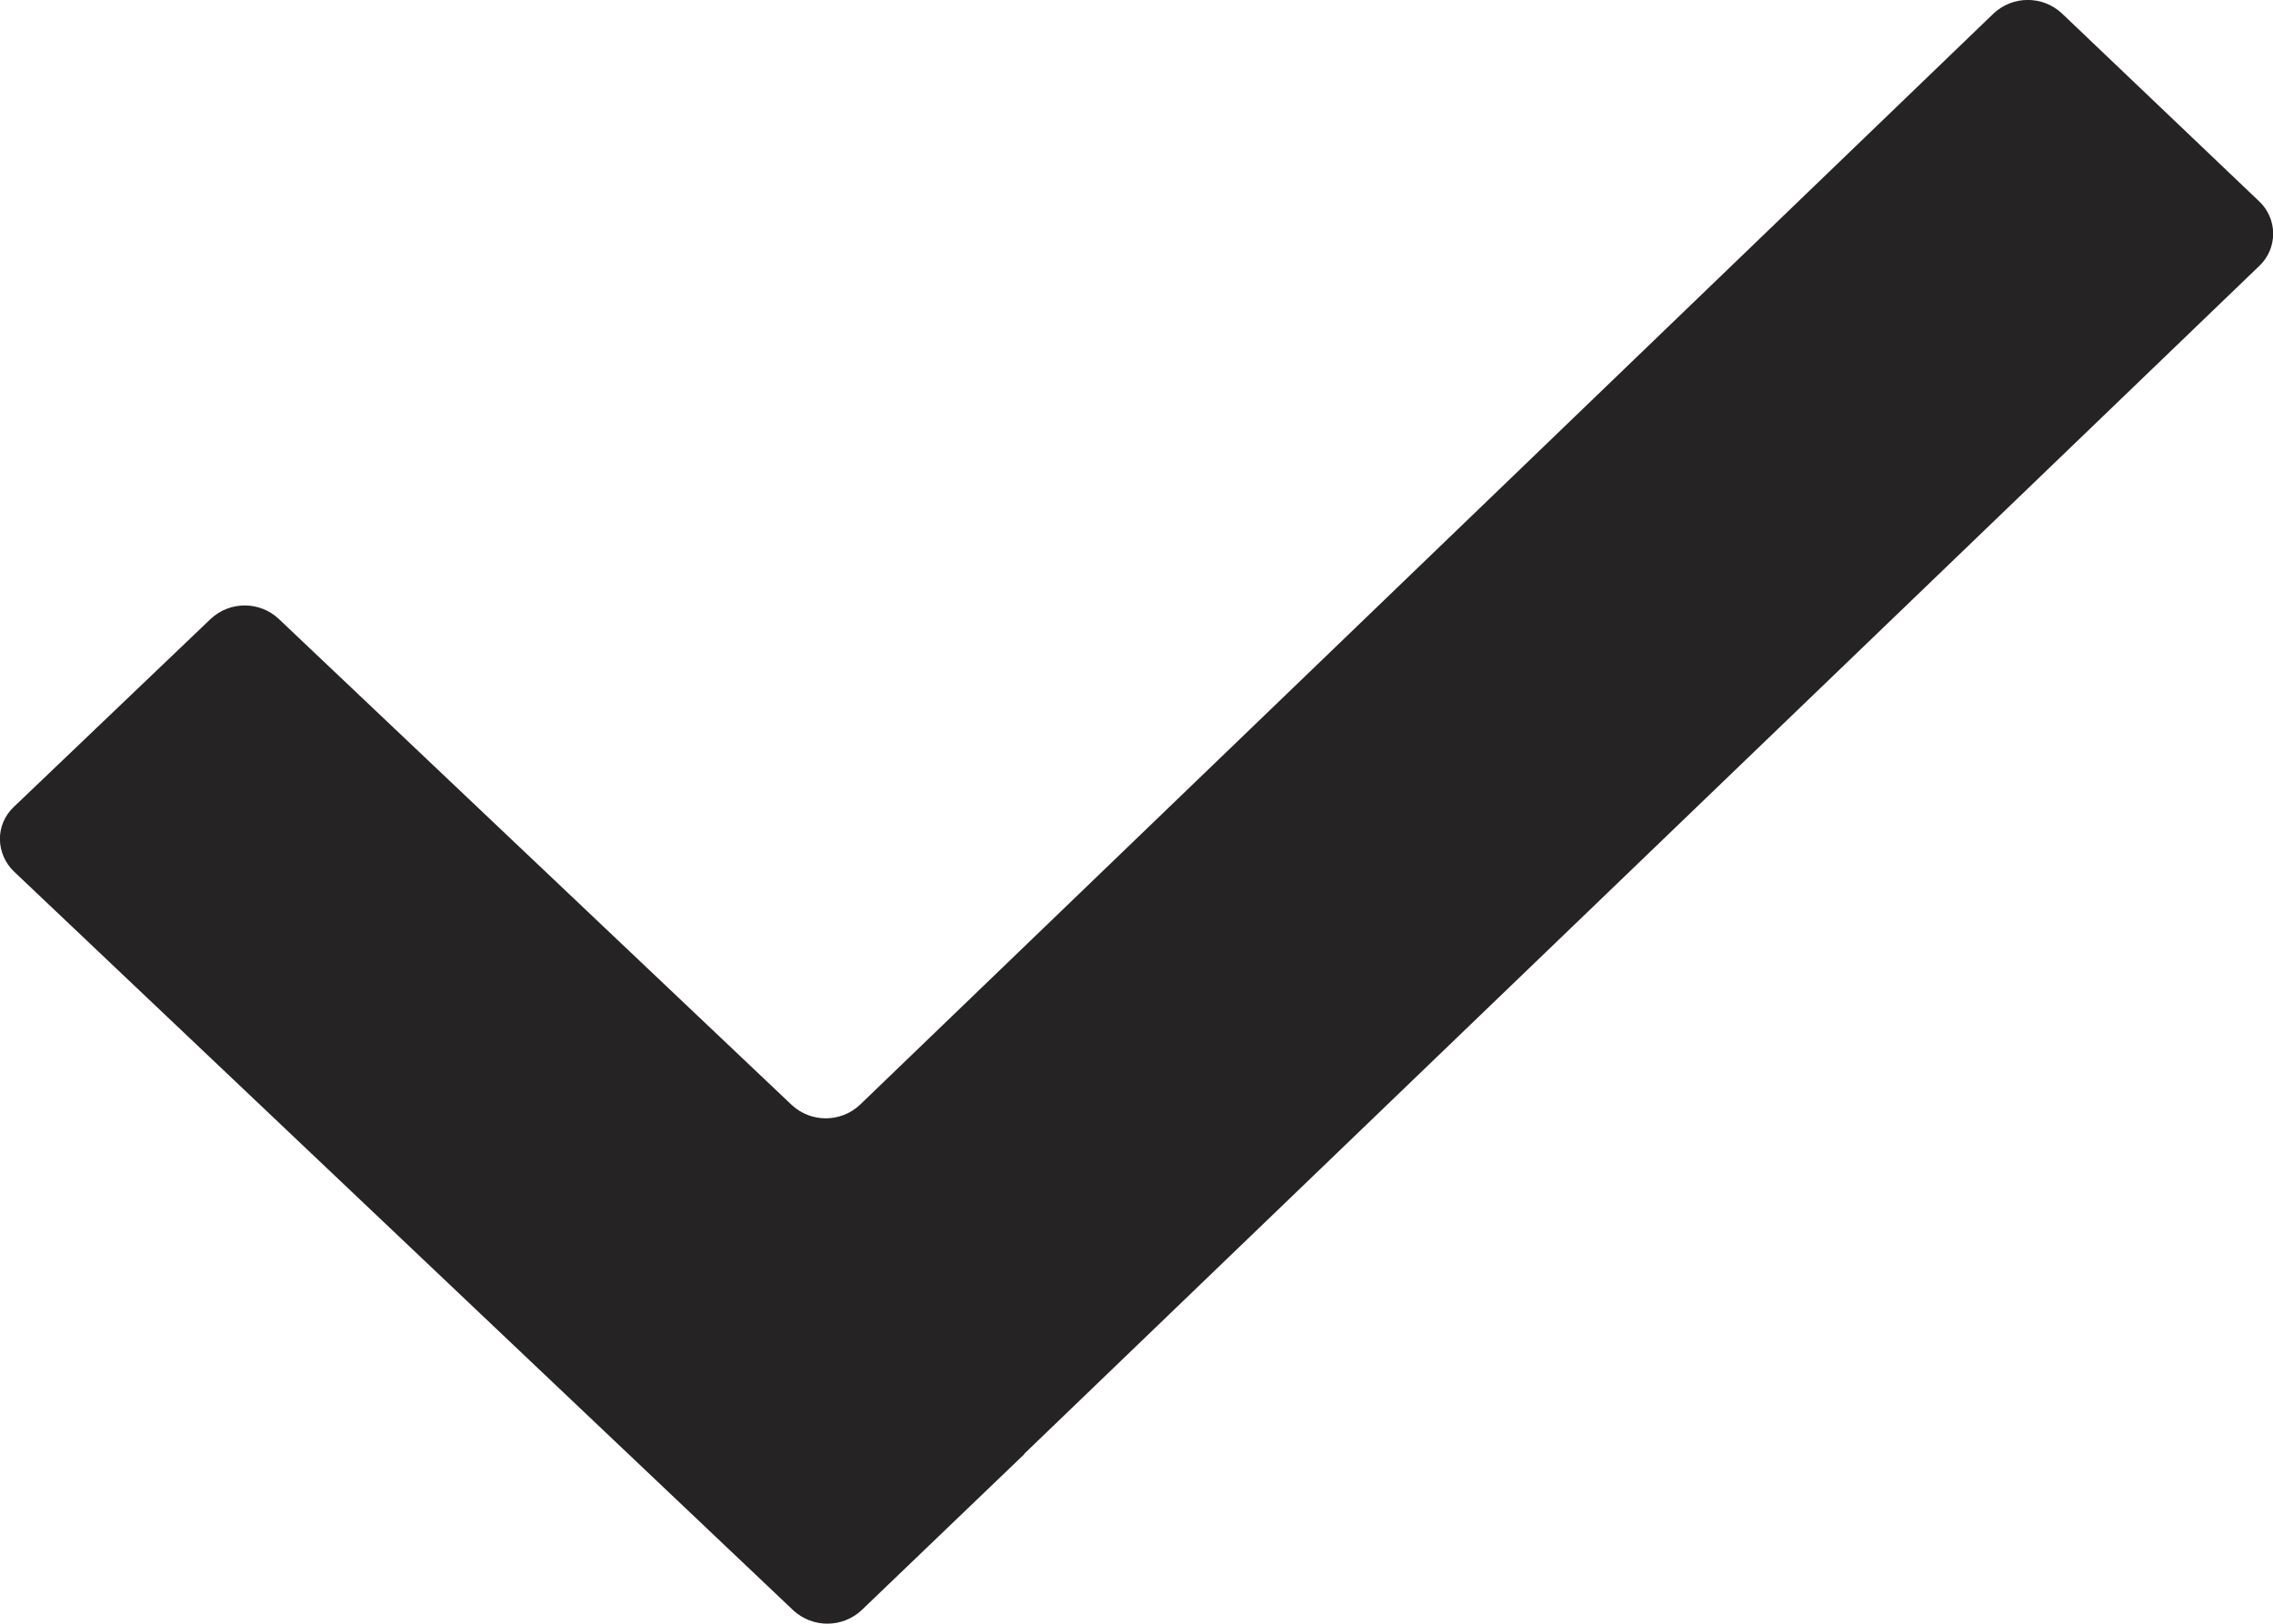
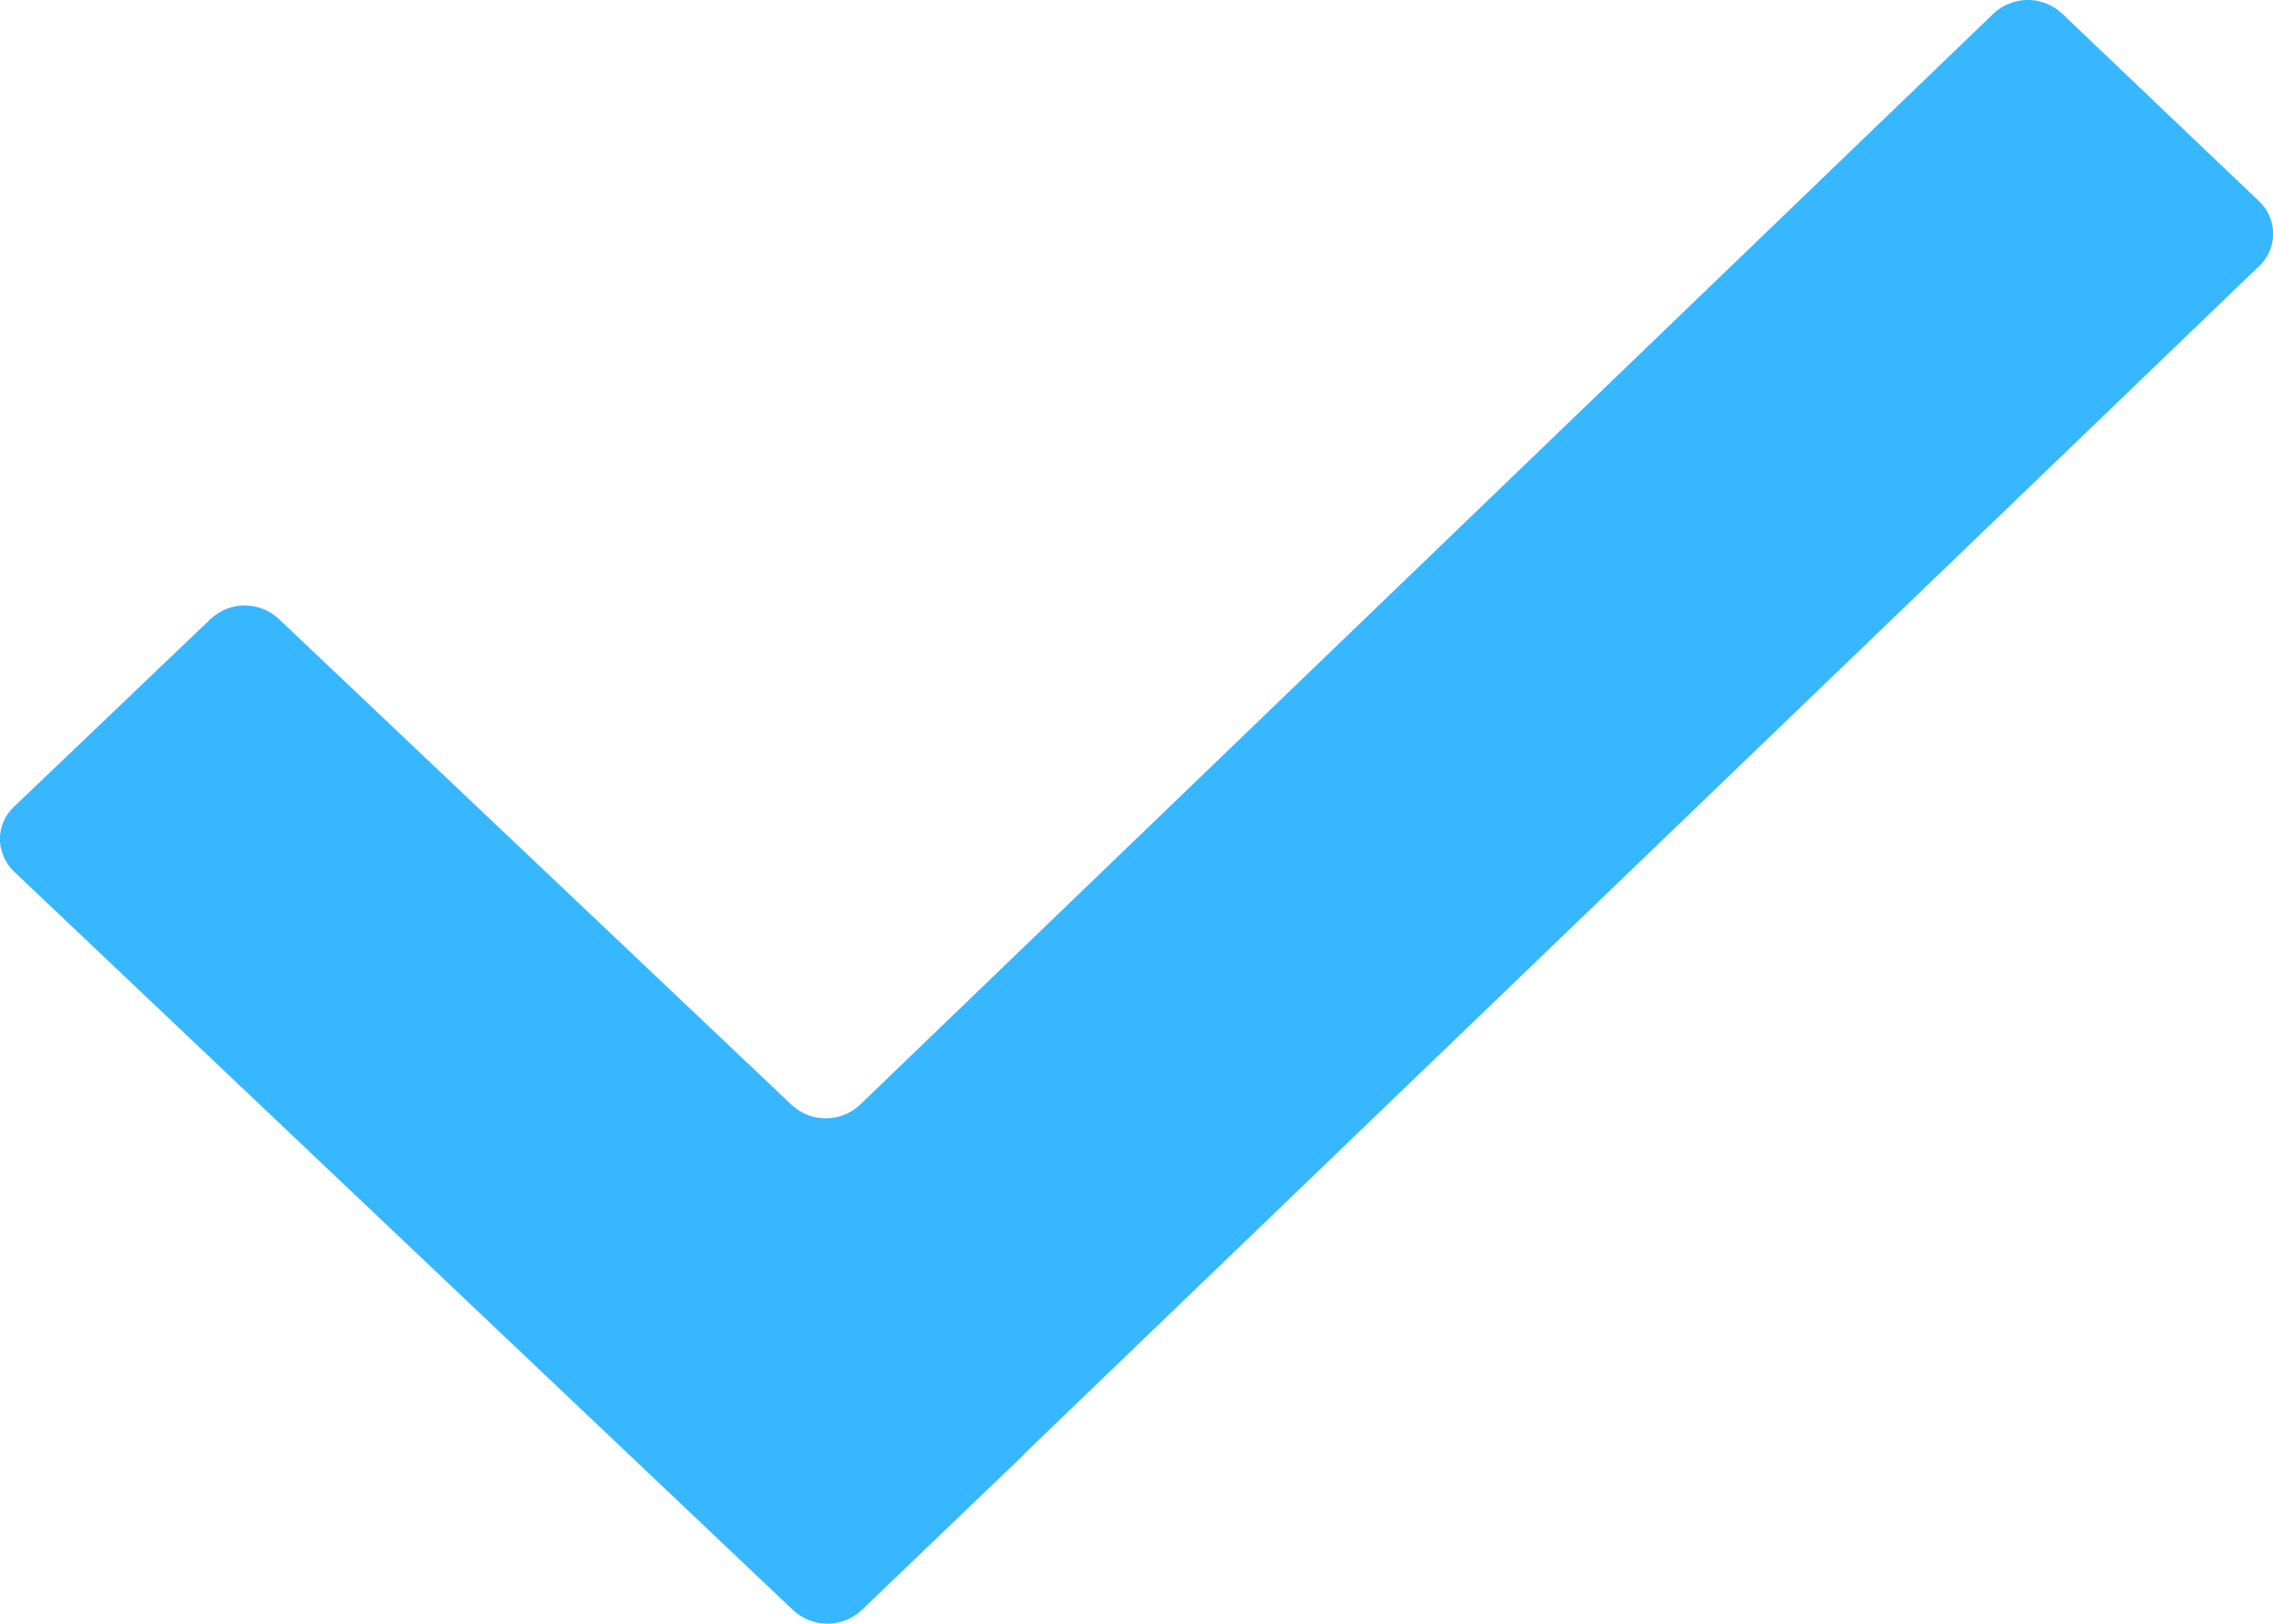
<svg xmlns="http://www.w3.org/2000/svg" fill="none" viewBox="0 0 21 15">
-   <path fill="#252323" d="M7.33 14.877L.13 8.052a.423.423 0 0 1-.131-.3.406.406 0 0 1 .131-.3l1.817-1.735a.46.46 0 0 1 .628 0l4.74 4.491a.462.462 0 0 0 .63-.002L18.418.125a.462.462 0 0 1 .632-.001l1.82 1.734a.41.41 0 0 1 .002.6L9.462 13.431l.002.002-1.504 1.442a.464.464 0 0 1-.63.002z" />
+   <path fill="#36B7FF" d="M7.33 14.877L.13 8.052a.423.423 0 0 1-.131-.3.406.406 0 0 1 .131-.3l1.817-1.735a.46.46 0 0 1 .628 0l4.74 4.491a.462.462 0 0 0 .63-.002L18.418.125a.462.462 0 0 1 .632-.001l1.82 1.734a.41.41 0 0 1 .002.6L9.462 13.431l.002.002-1.504 1.442a.464.464 0 0 1-.63.002z" />
</svg>
